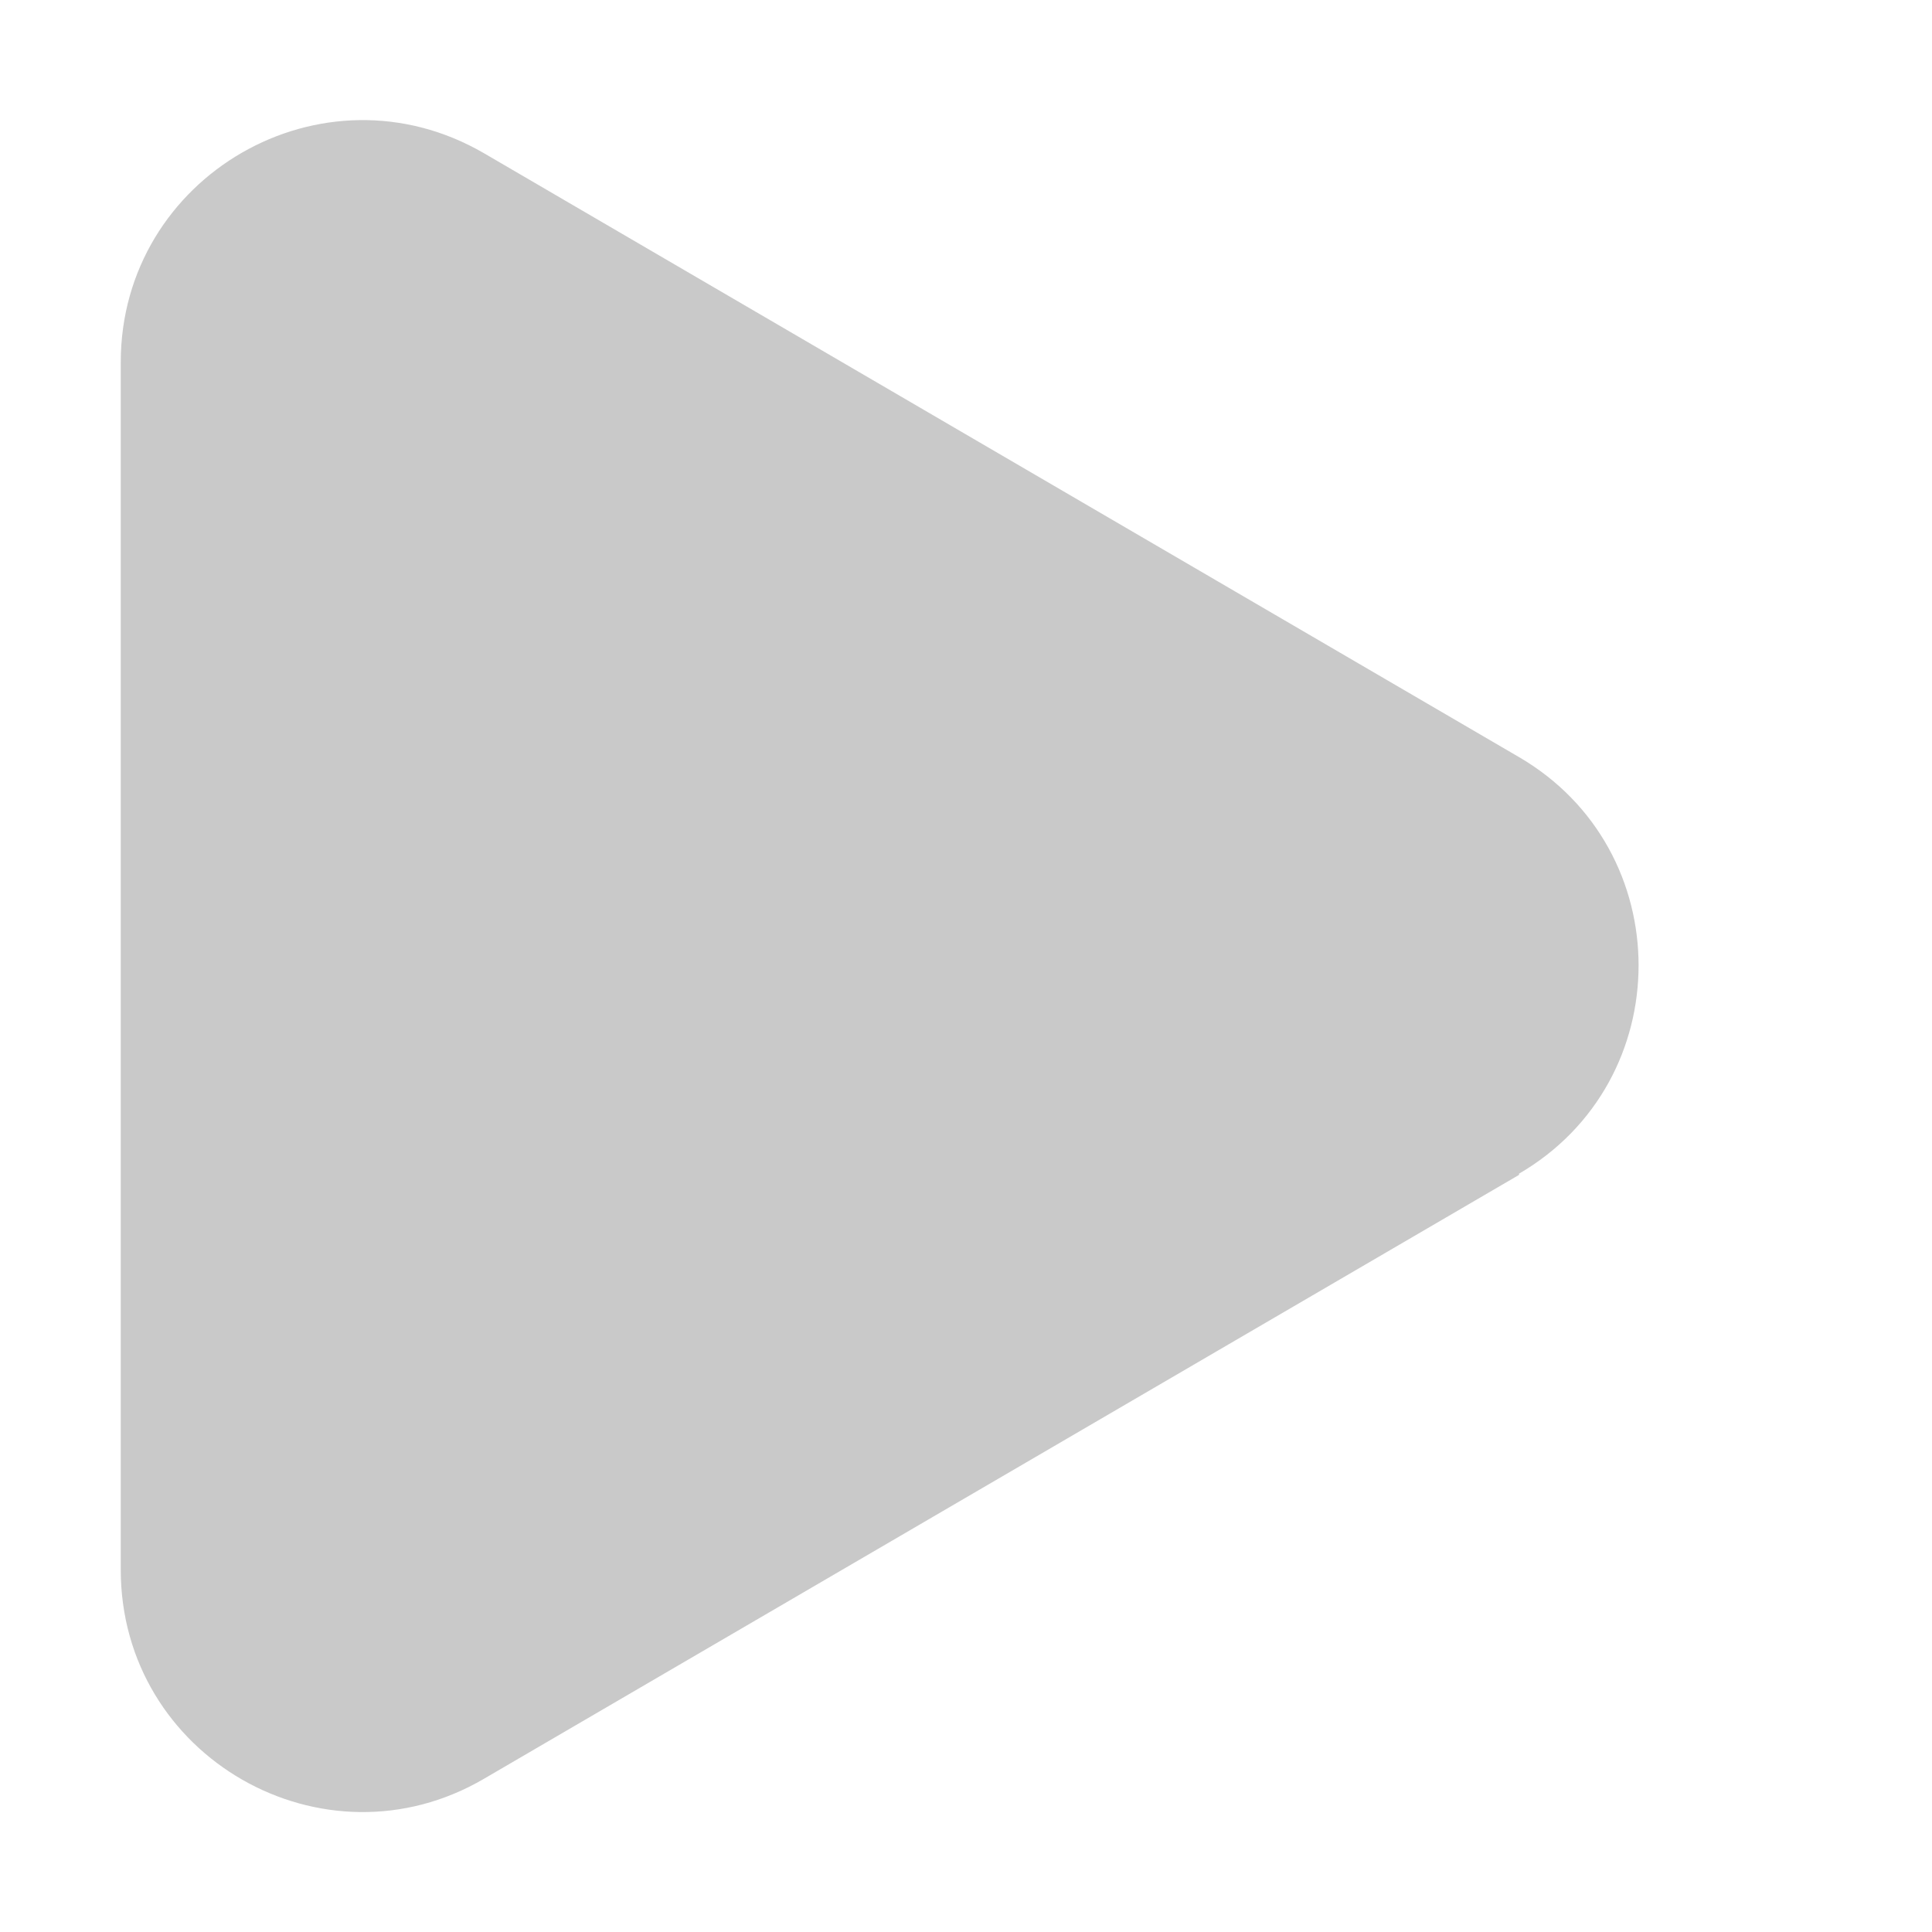
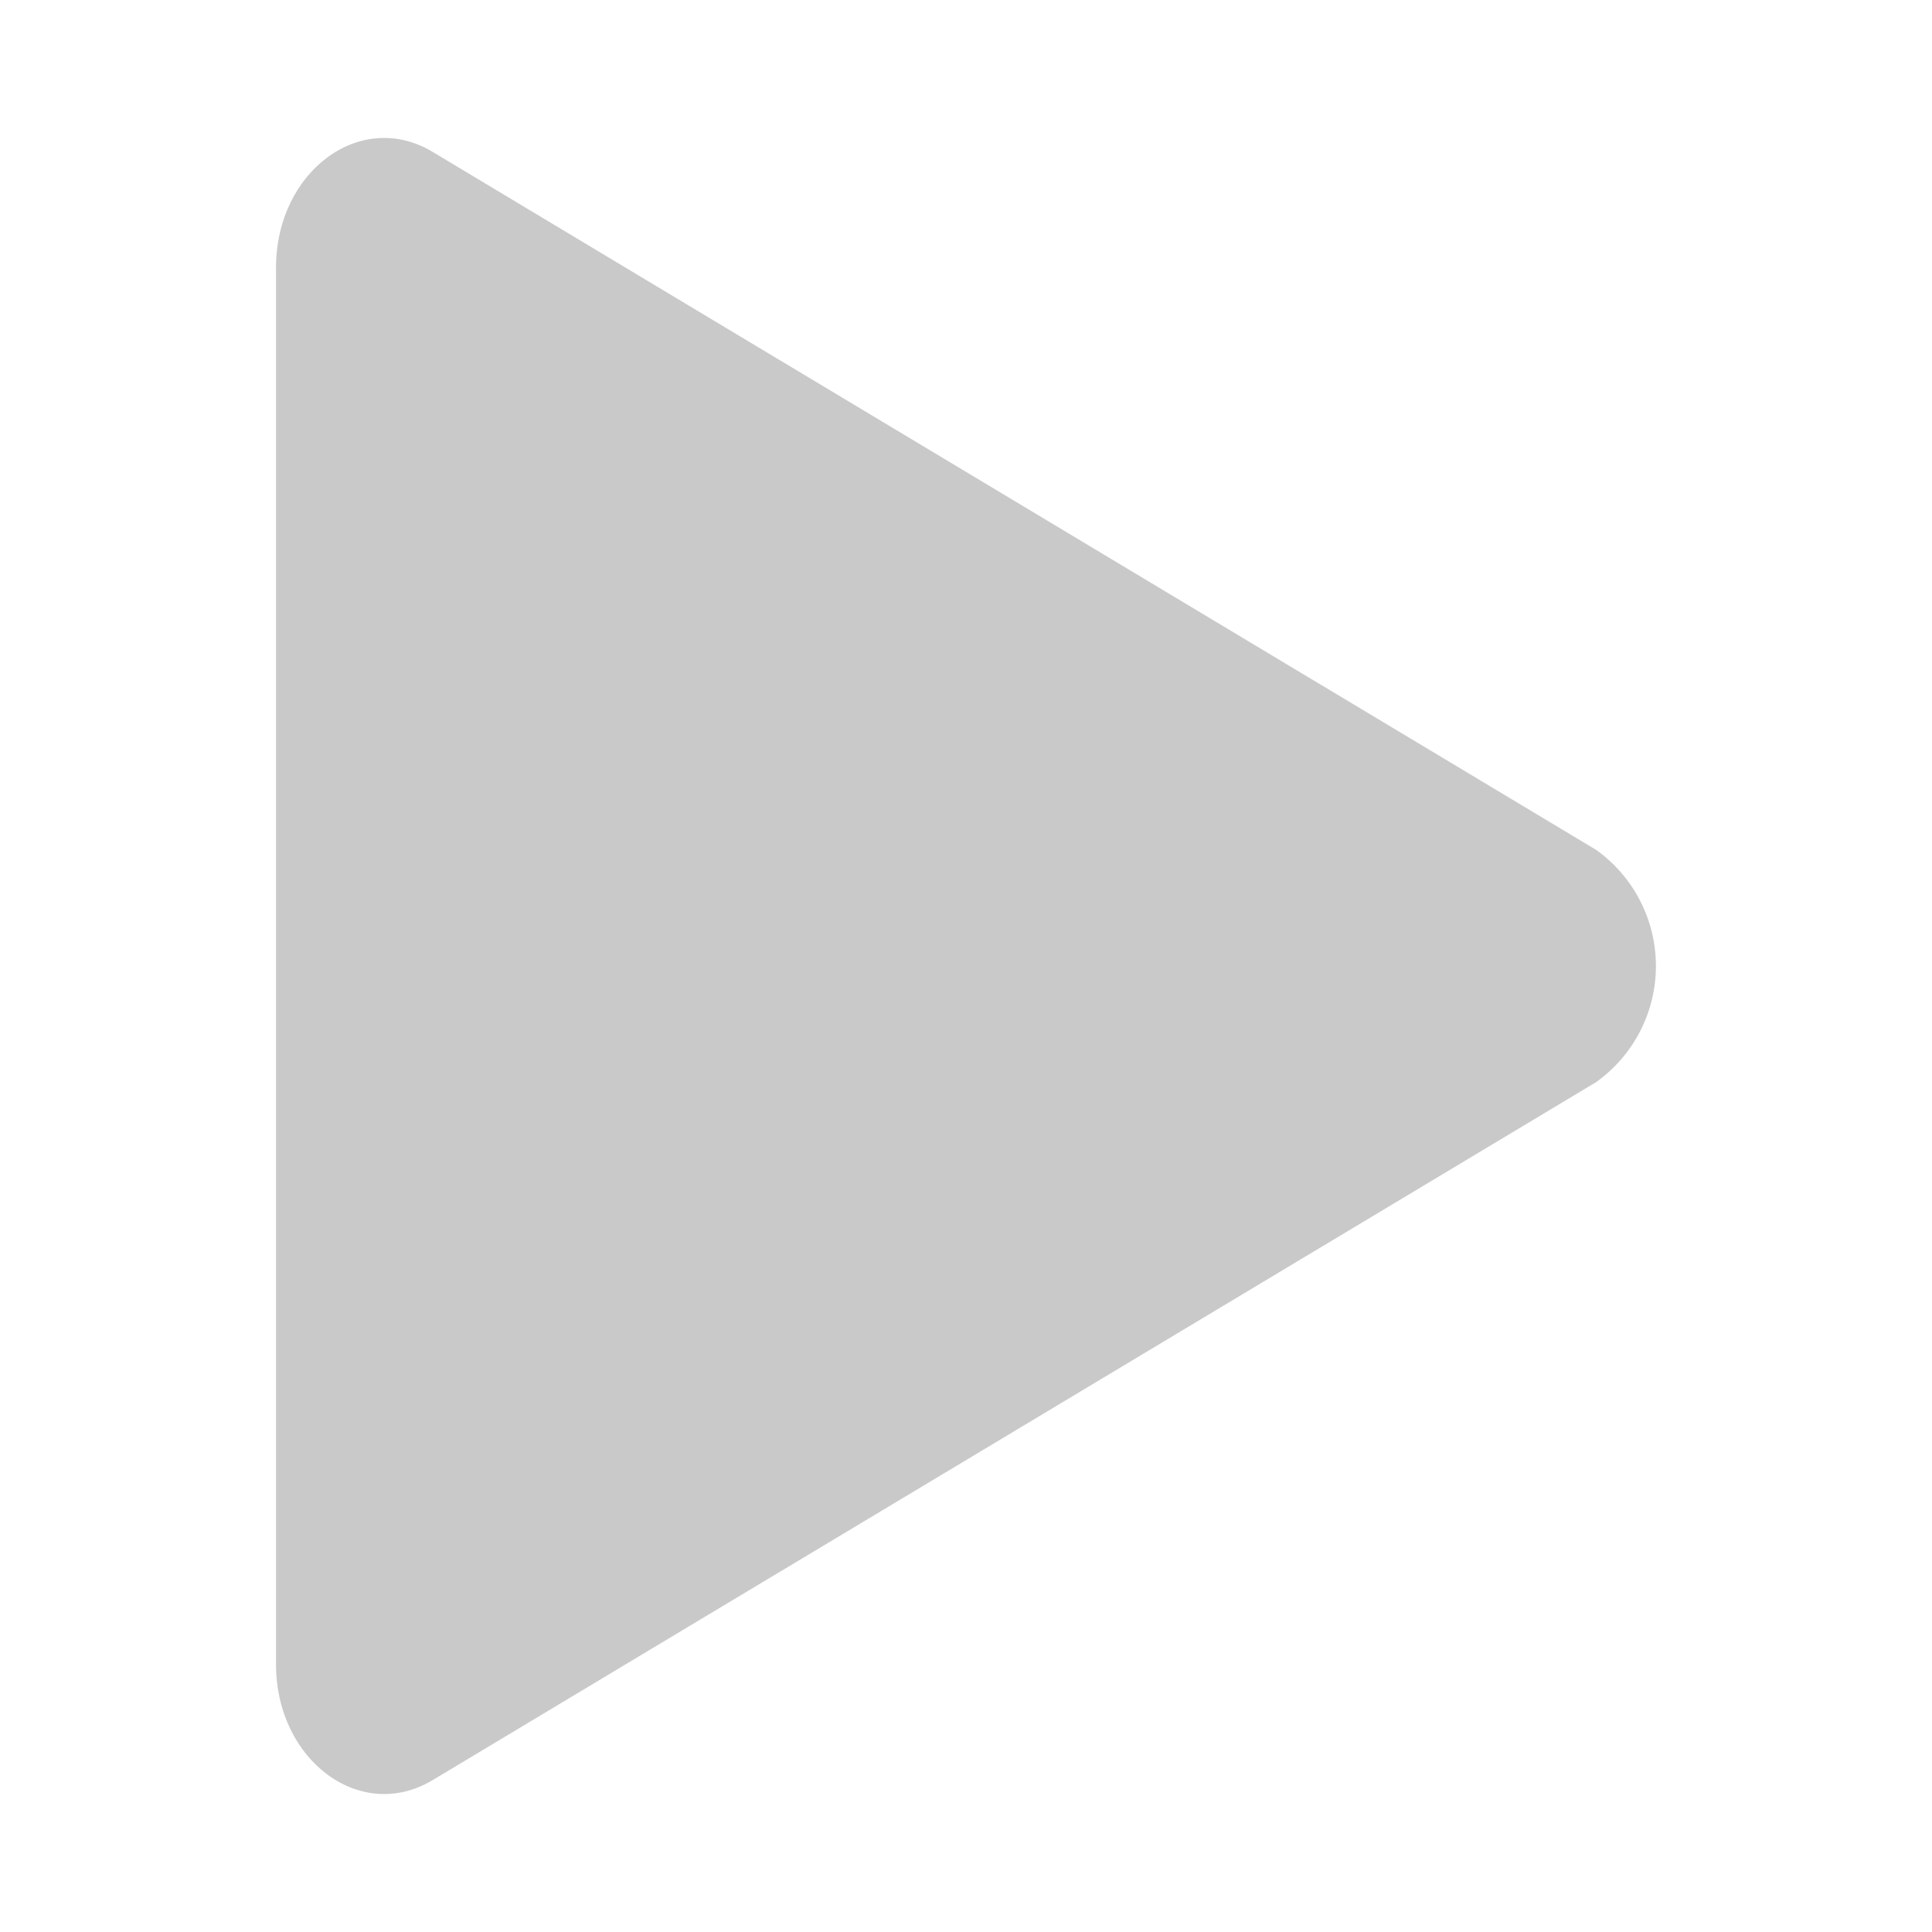
- <svg xmlns="http://www.w3.org/2000/svg" id="a" width="16" height="16" viewBox="0 0 16 16">
-   <path d="M12.58,9.73l-8.57,5c-1.33.78-3.01-.18-3.01-1.73V3c0-1.54,1.67-2.51,3.01-1.73l8.57,5c1.32.77,1.32,2.68,0,3.45Z" style="fill:#949494; opacity:.5;" />
+ <svg xmlns="http://www.w3.org/2000/svg" width="14" height="14" viewBox="0 0 14 14">
+   <path d="M2,12.059V1.941c0-.7.613-1.153,1.134-.841l8.433,5.059a1.034,1.034,0,0,1,0,1.682L3.134,12.9C2.613,13.212,2,12.758,2,12.059Z" style="fill:#949494;opacity:0.5" />
</svg>
